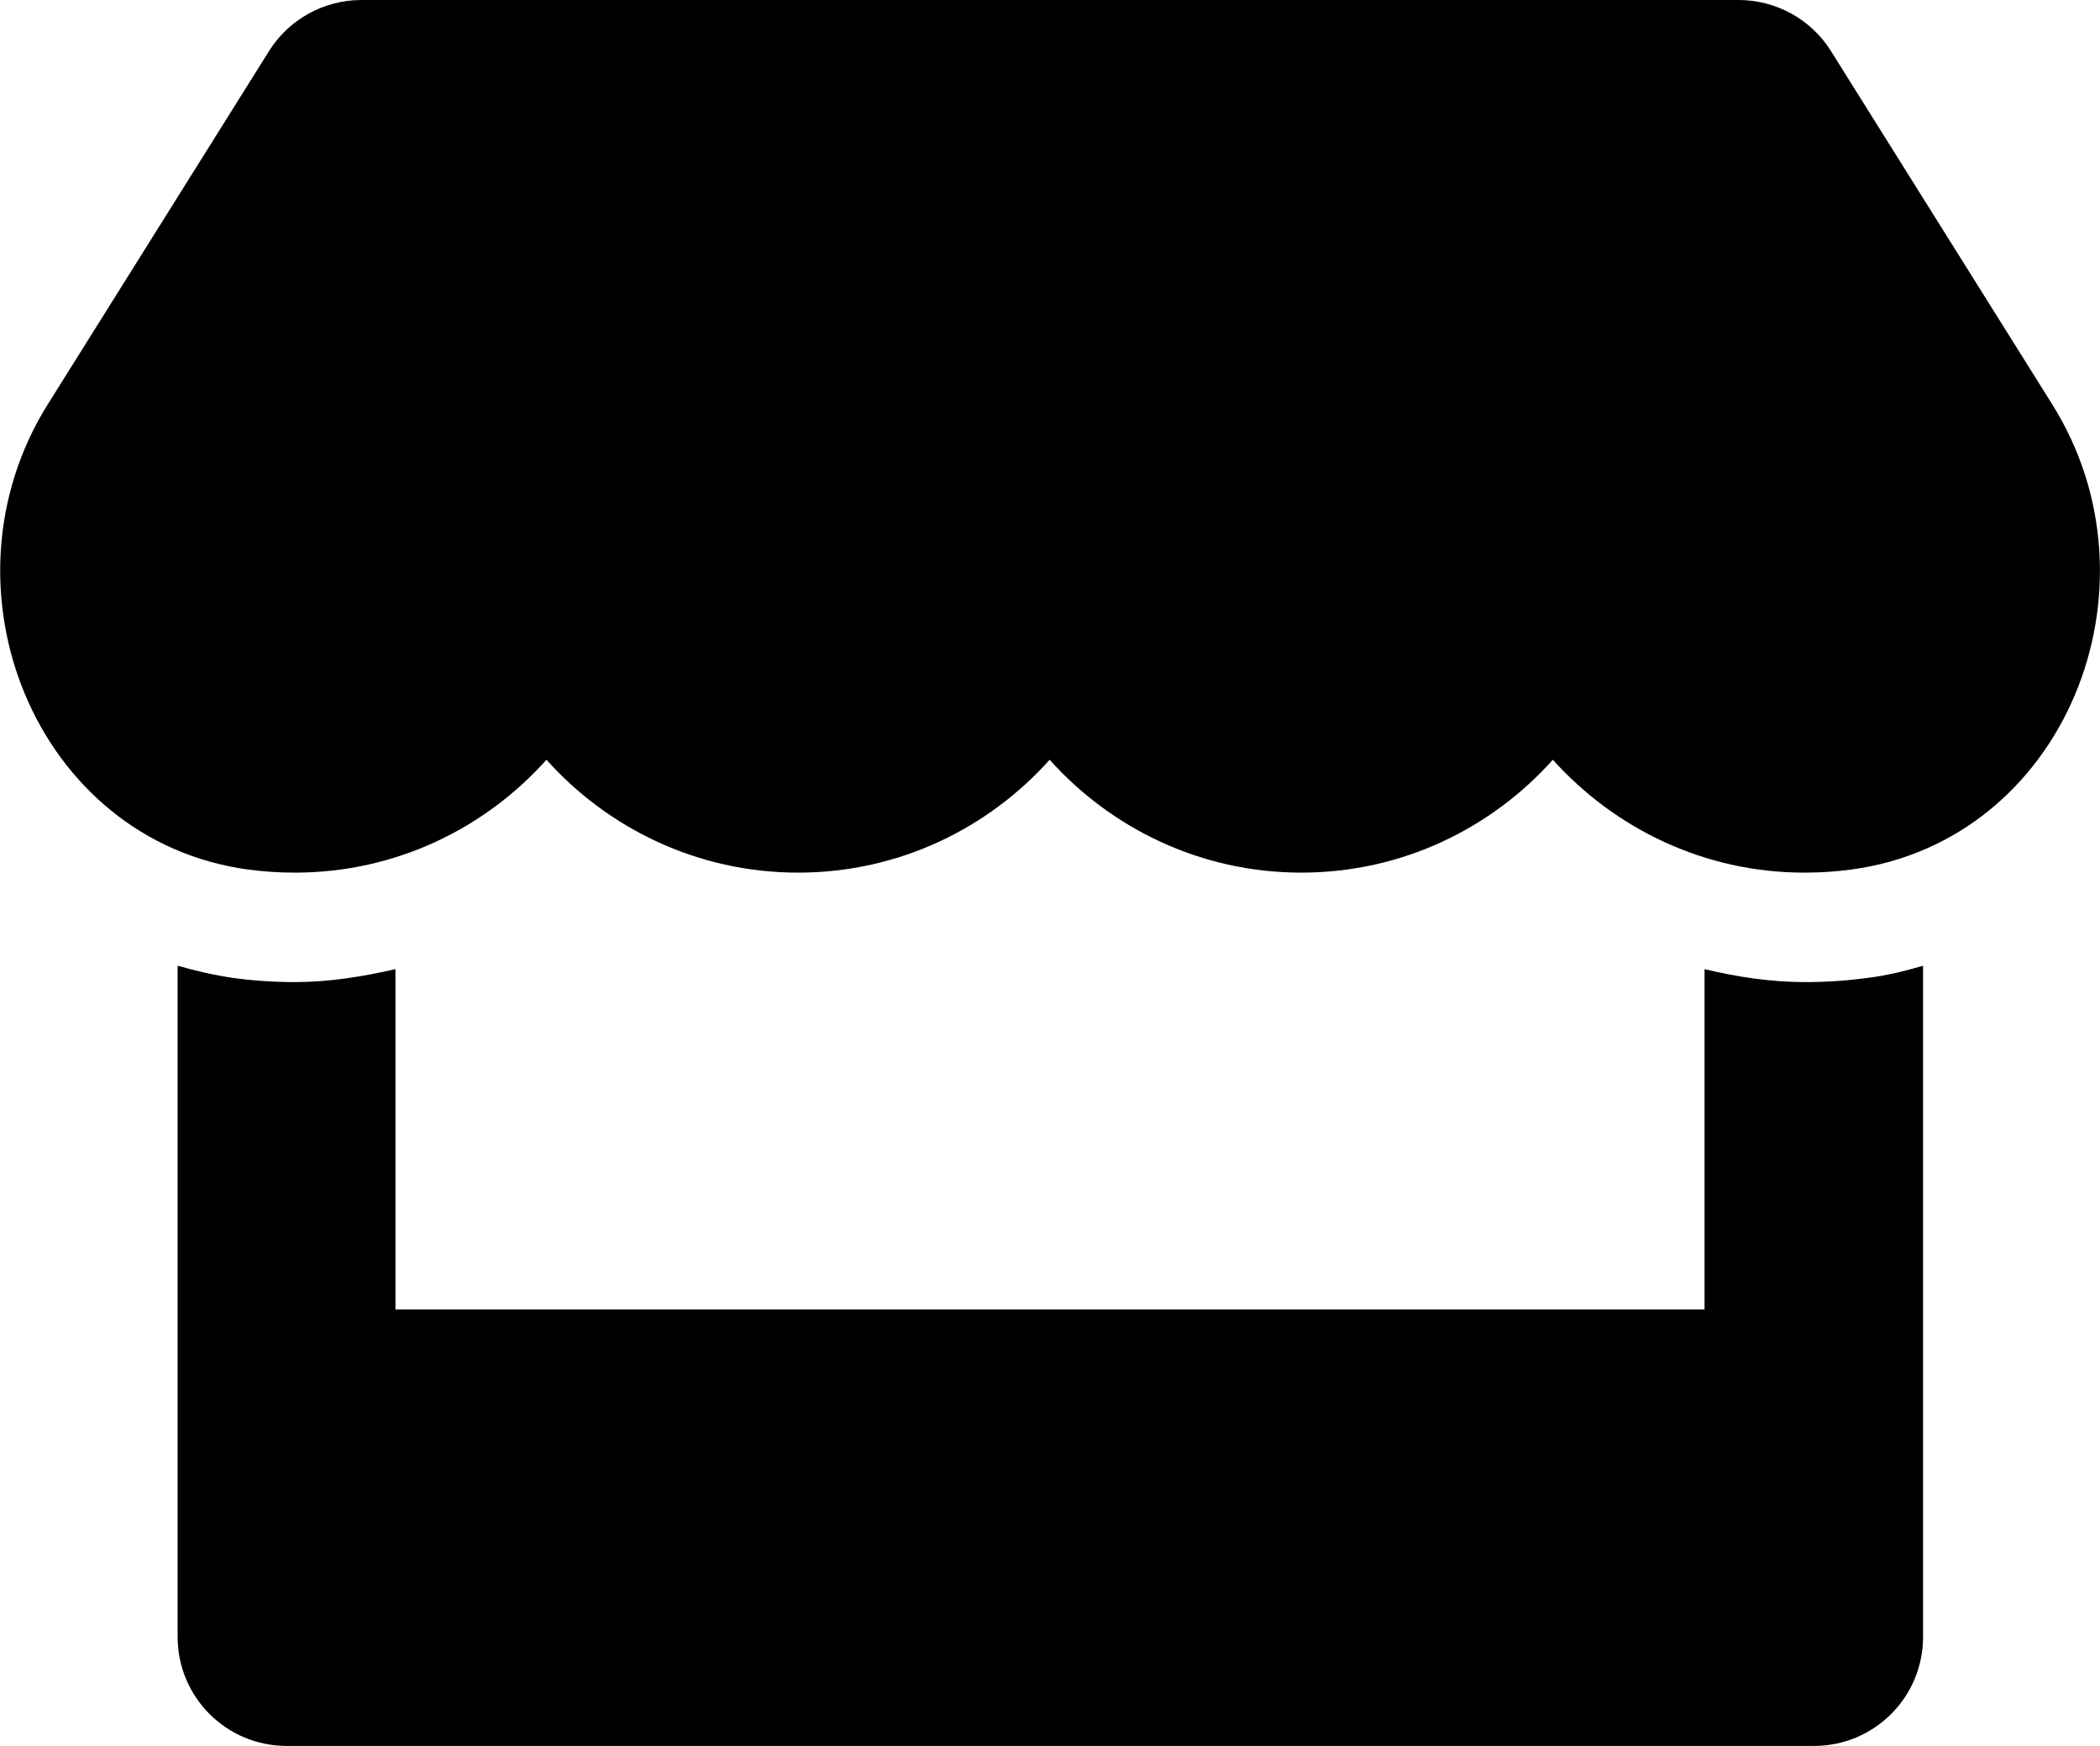
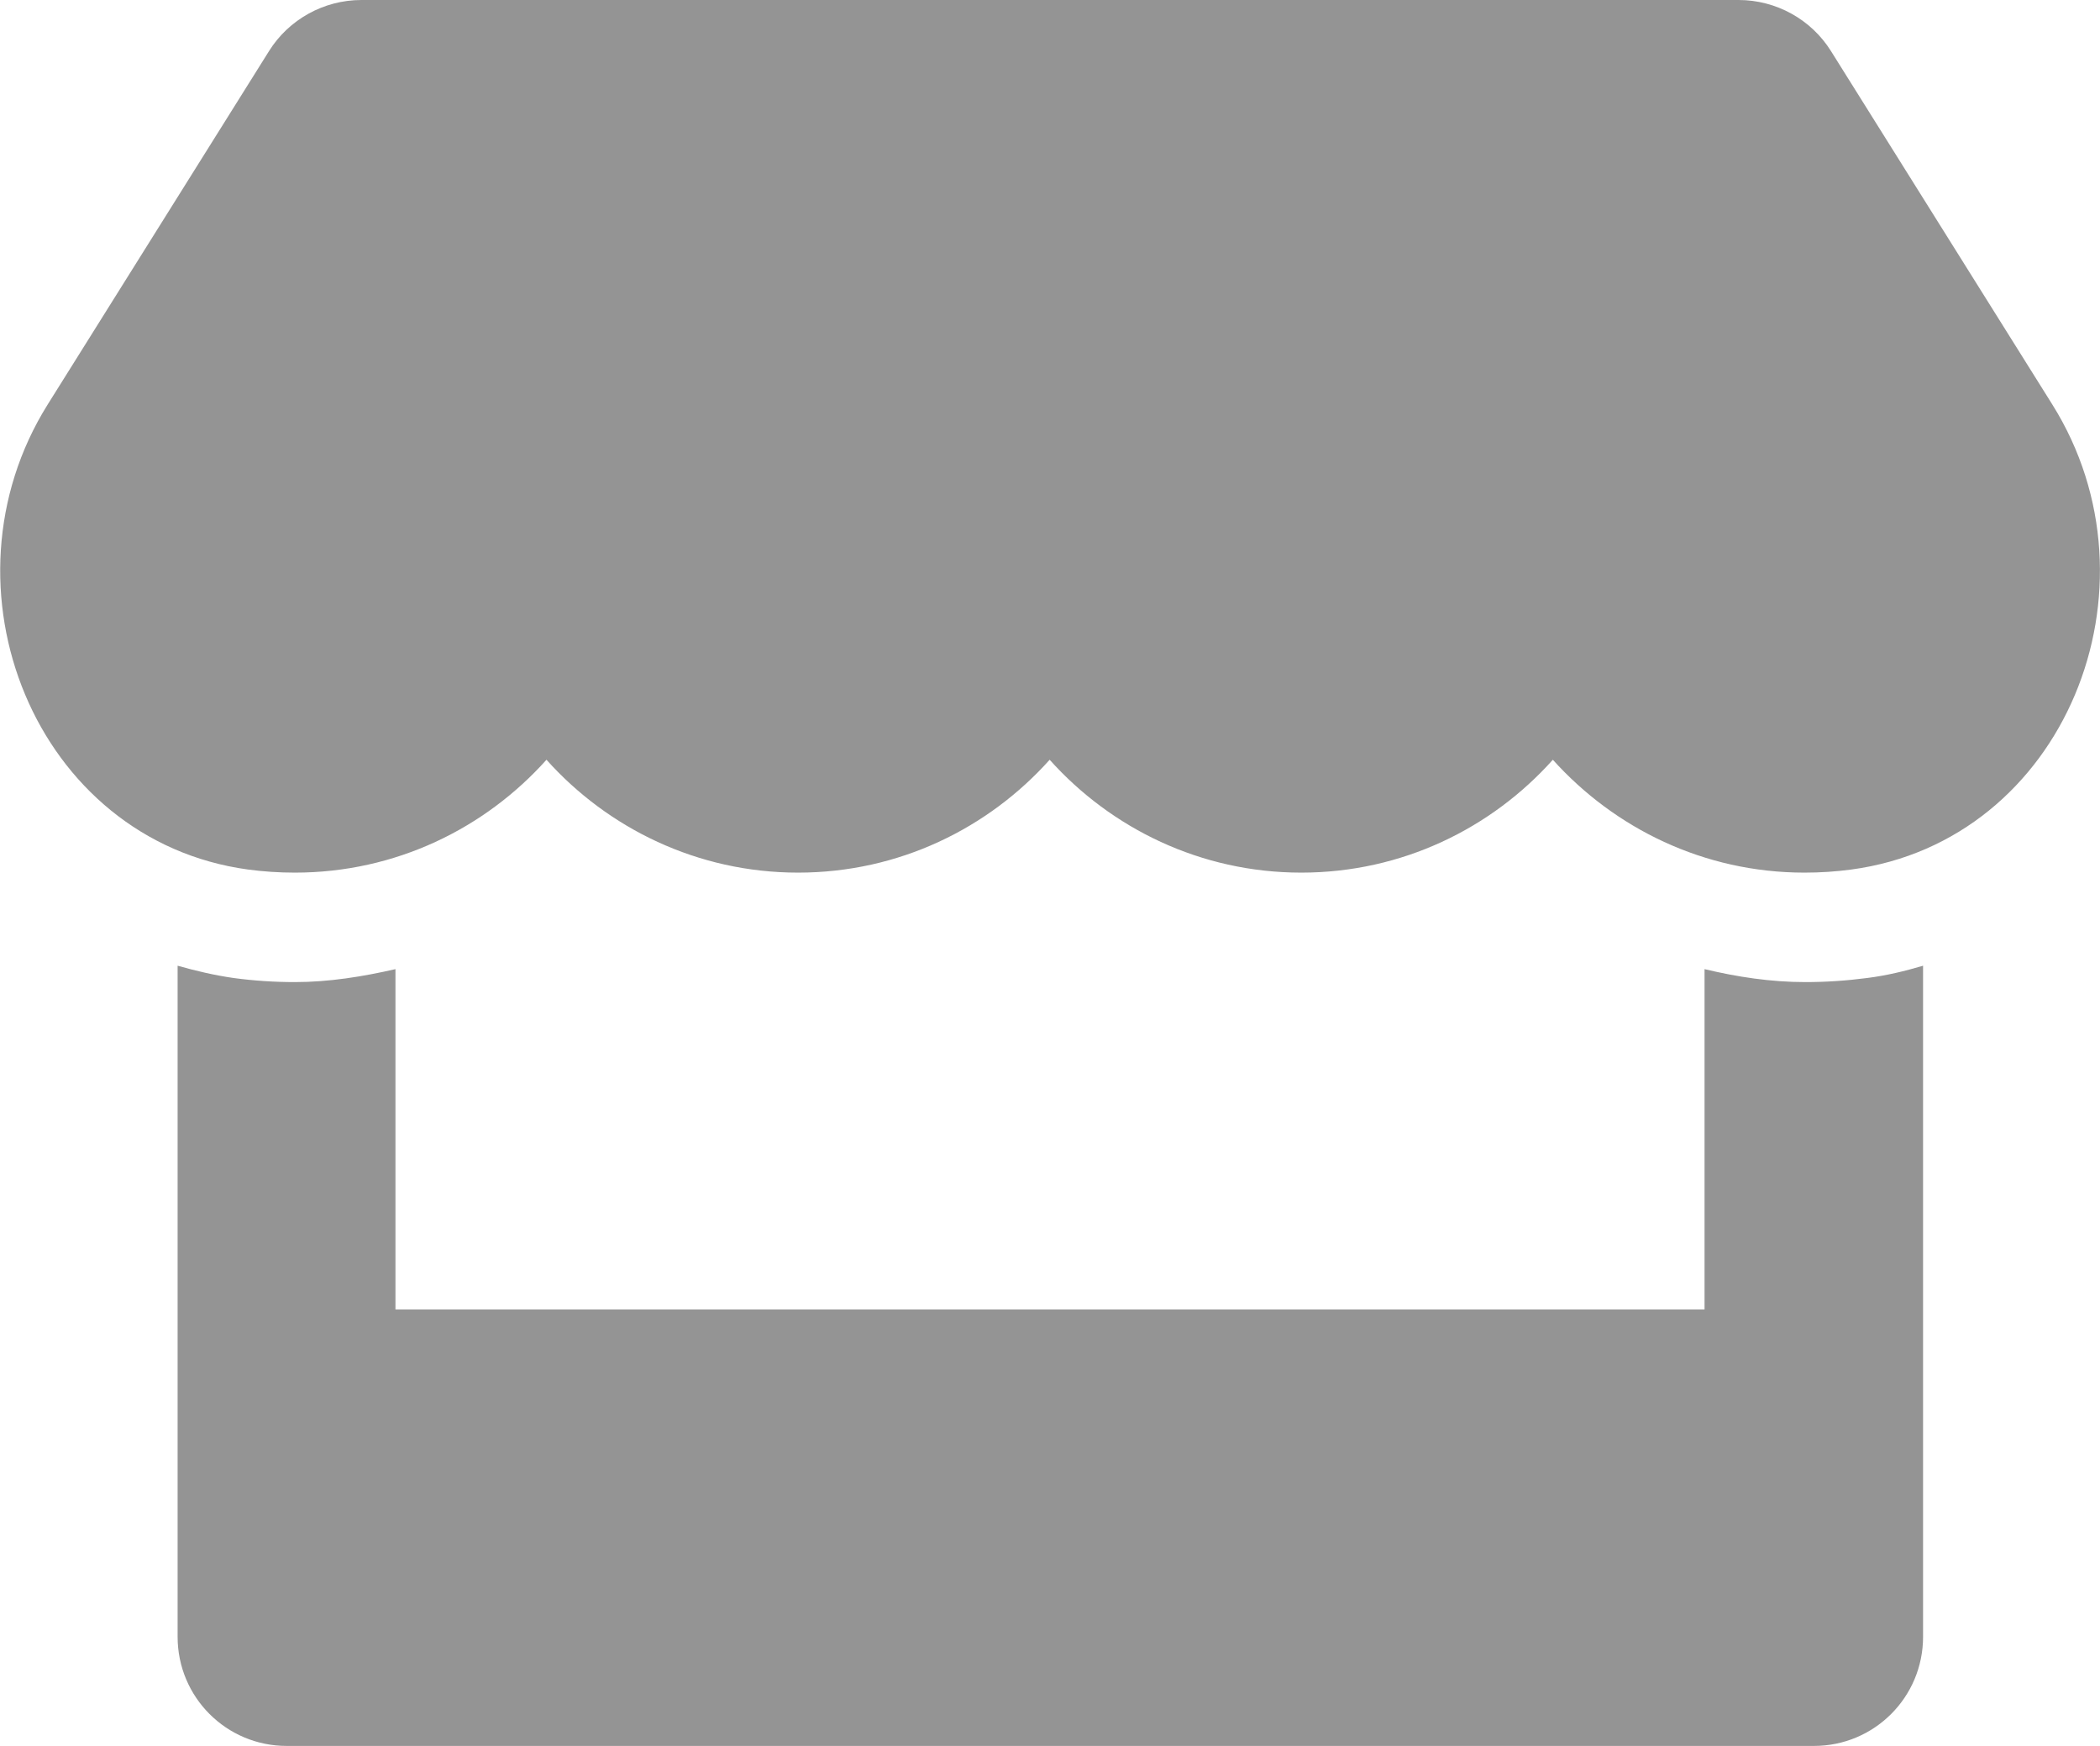
<svg xmlns="http://www.w3.org/2000/svg" aria-hidden="true" focusable="false" data-prefix="fas" data-icon="store" class="svg-inline--fa fa-store fa-w-20" role="img" viewBox="0 0 616 512">
-   <path fill="currentColor" d="M602 118.6L537.1 15C531.3 5.7 521 0 510 0H106C95 0 84.7 5.7 78.9 15L14 118.6c-33.5 53.5-3.8 127.9 58.8 136.4 4.5.6 9.1.9 13.7.9 29.6 0 55.8-13 73.8-33.1 18 20.1 44.3 33.1 73.8 33.1 29.6 0 55.8-13 73.8-33.1 18 20.1 44.3 33.1 73.8 33.1 29.6 0 55.8-13 73.8-33.1 18.1 20.1 44.3 33.1 73.8 33.1 4.7 0 9.2-.3 13.7-.9 62.8-8.4 92.6-82.8 59-136.4zM529.5 288c-10 0-19.9-1.5-29.5-3.8V384H116v-99.8c-9.6 2.2-19.5 3.8-29.5 3.8-6 0-12.1-.4-18-1.2-5.6-.8-11.1-2.1-16.4-3.6V480c0 17.7 14.3 32 32 32h448c17.7 0 32-14.3 32-32V283.2c-5.4 1.6-10.8 2.9-16.4 3.6-6.1.8-12.1 1.2-18.2 1.2z" />
+   <path fill="rgb(148, 148, 148)" d="M602 118.6L537.1 15C531.3 5.7 521 0 510 0H106C95 0 84.7 5.7 78.9 15L14 118.6c-33.5 53.5-3.8 127.9 58.8 136.4 4.5.6 9.1.9 13.7.9 29.6 0 55.8-13 73.8-33.1 18 20.1 44.3 33.1 73.8 33.1 29.6 0 55.8-13 73.8-33.1 18 20.1 44.3 33.1 73.8 33.1 29.6 0 55.8-13 73.8-33.1 18.1 20.1 44.3 33.1 73.8 33.1 4.7 0 9.2-.3 13.7-.9 62.8-8.4 92.6-82.8 59-136.4zM529.5 288c-10 0-19.9-1.5-29.5-3.8V384H116v-99.8c-9.6 2.2-19.5 3.8-29.5 3.8-6 0-12.1-.4-18-1.2-5.6-.8-11.1-2.1-16.4-3.6V480c0 17.7 14.3 32 32 32h448c17.7 0 32-14.3 32-32V283.2c-5.4 1.6-10.8 2.9-16.4 3.6-6.1.8-12.1 1.2-18.2 1.2z" />
</svg>
